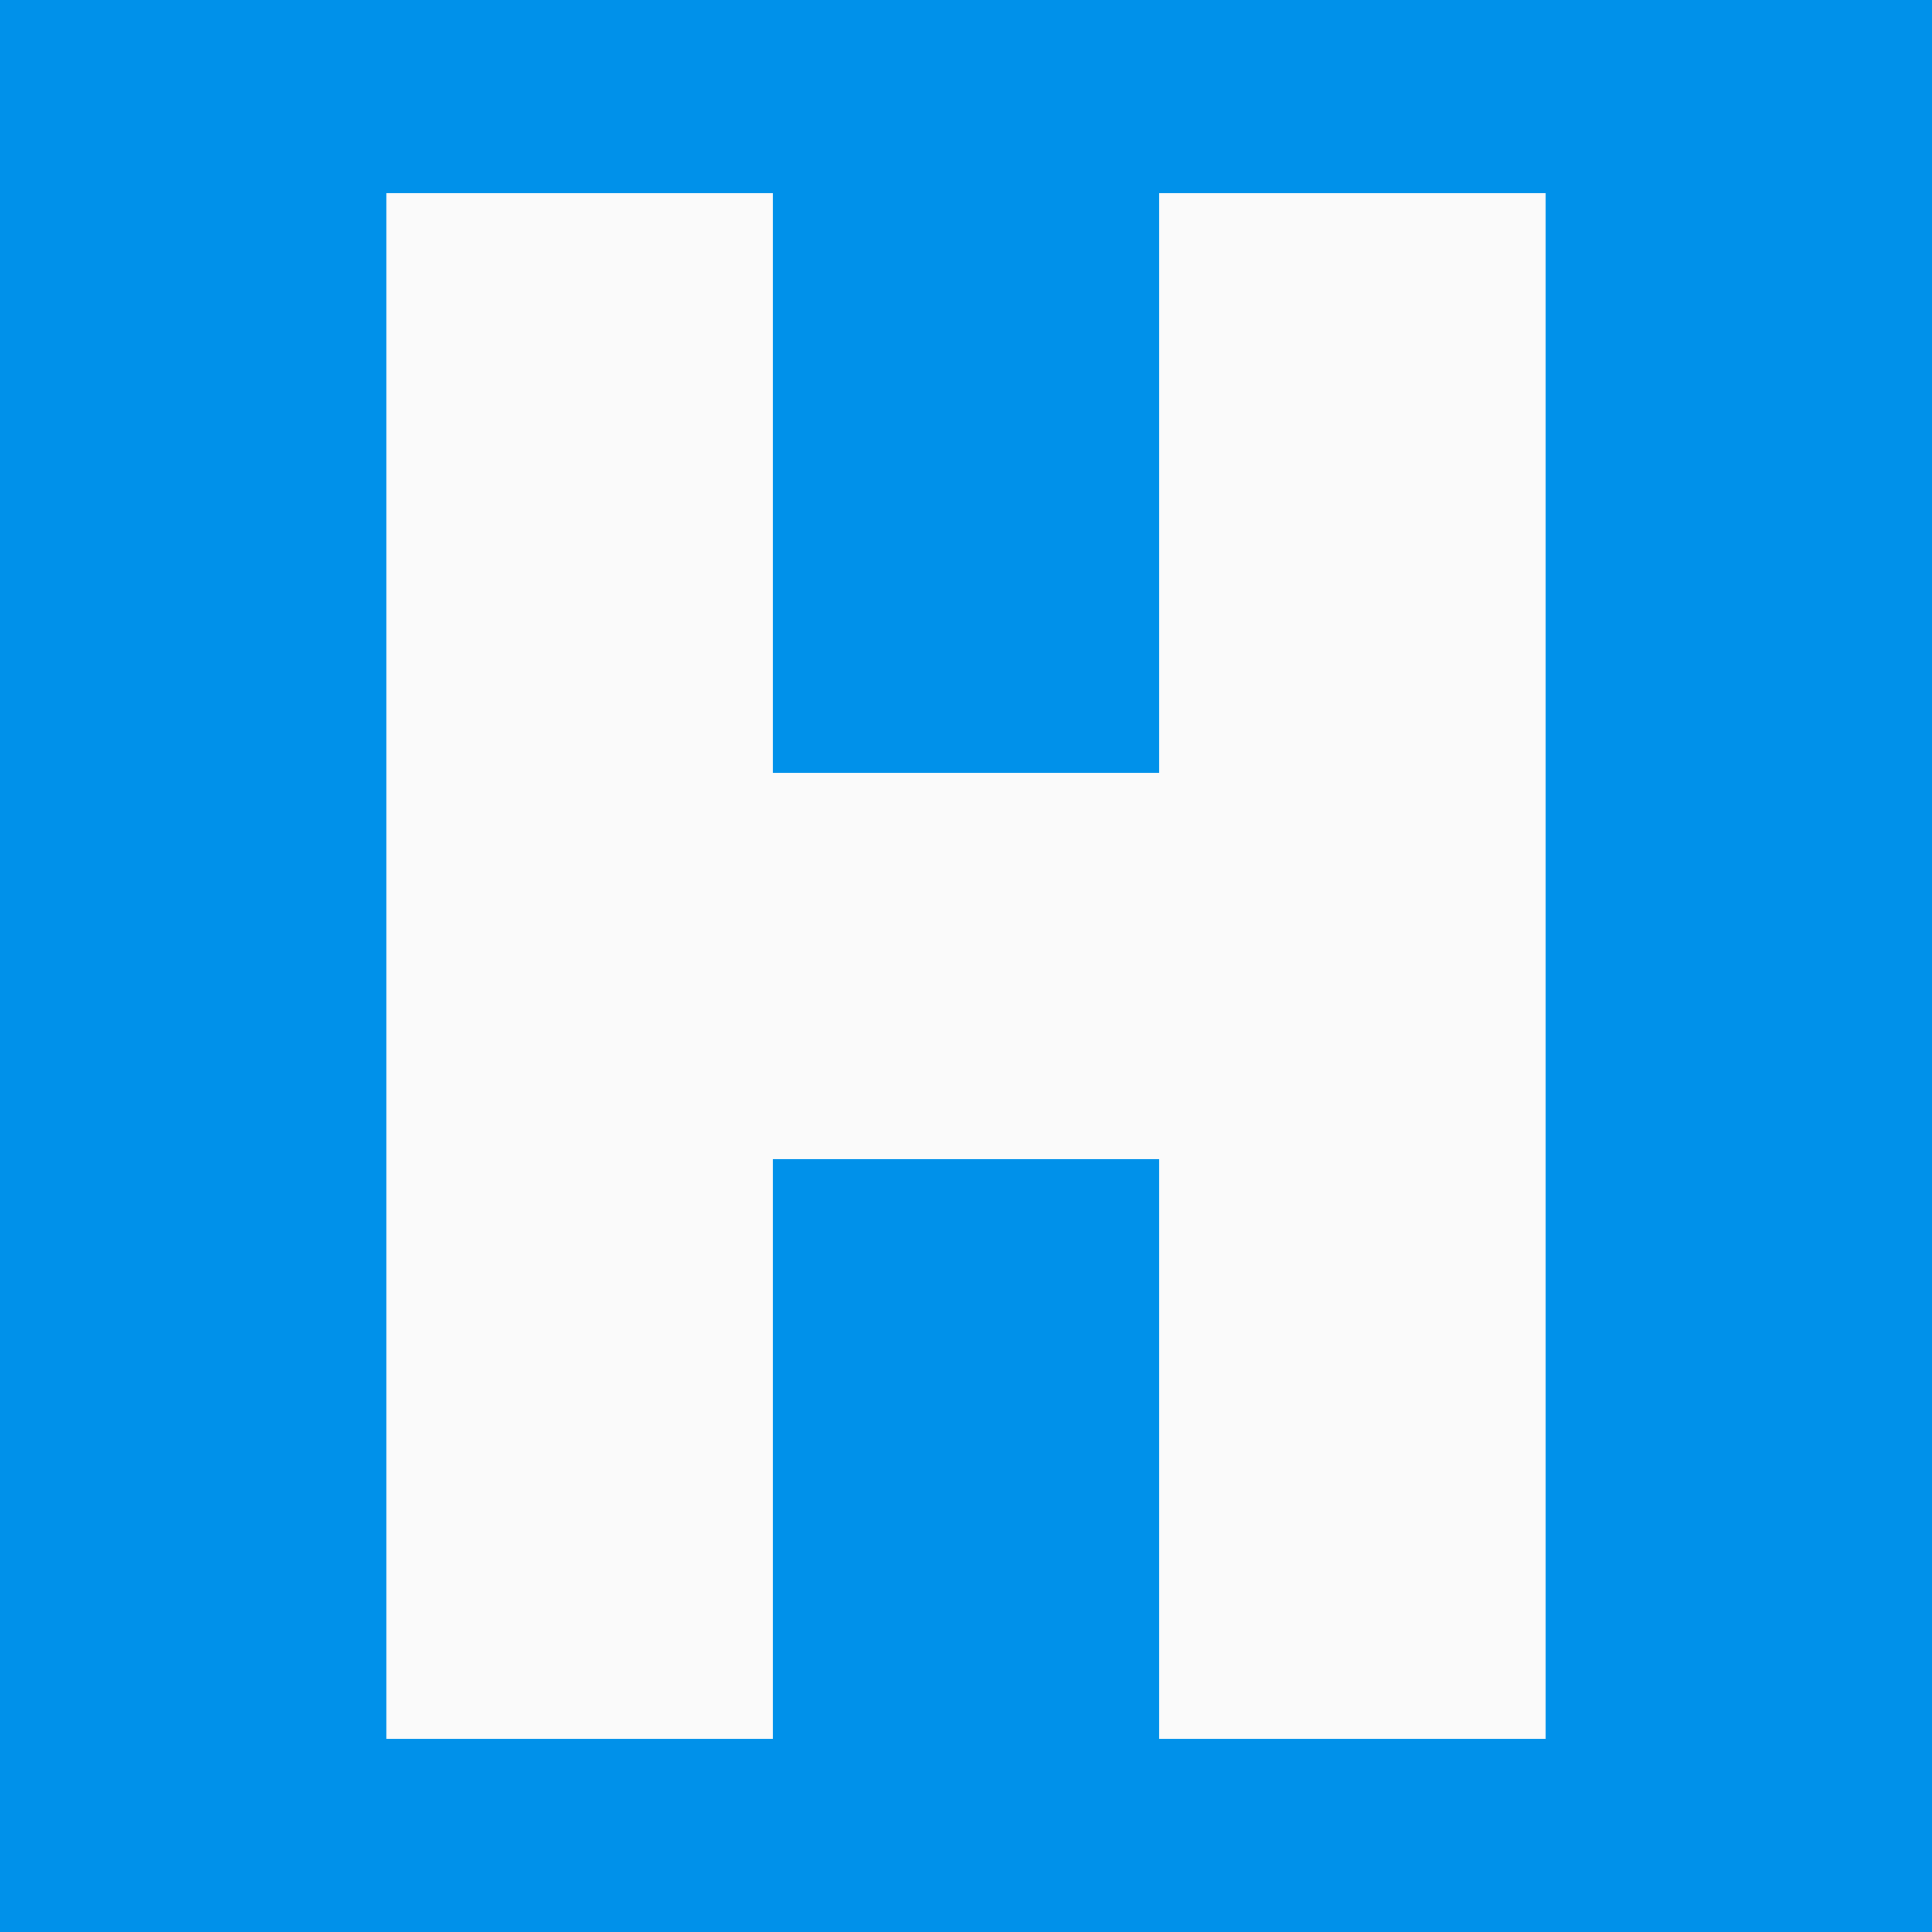
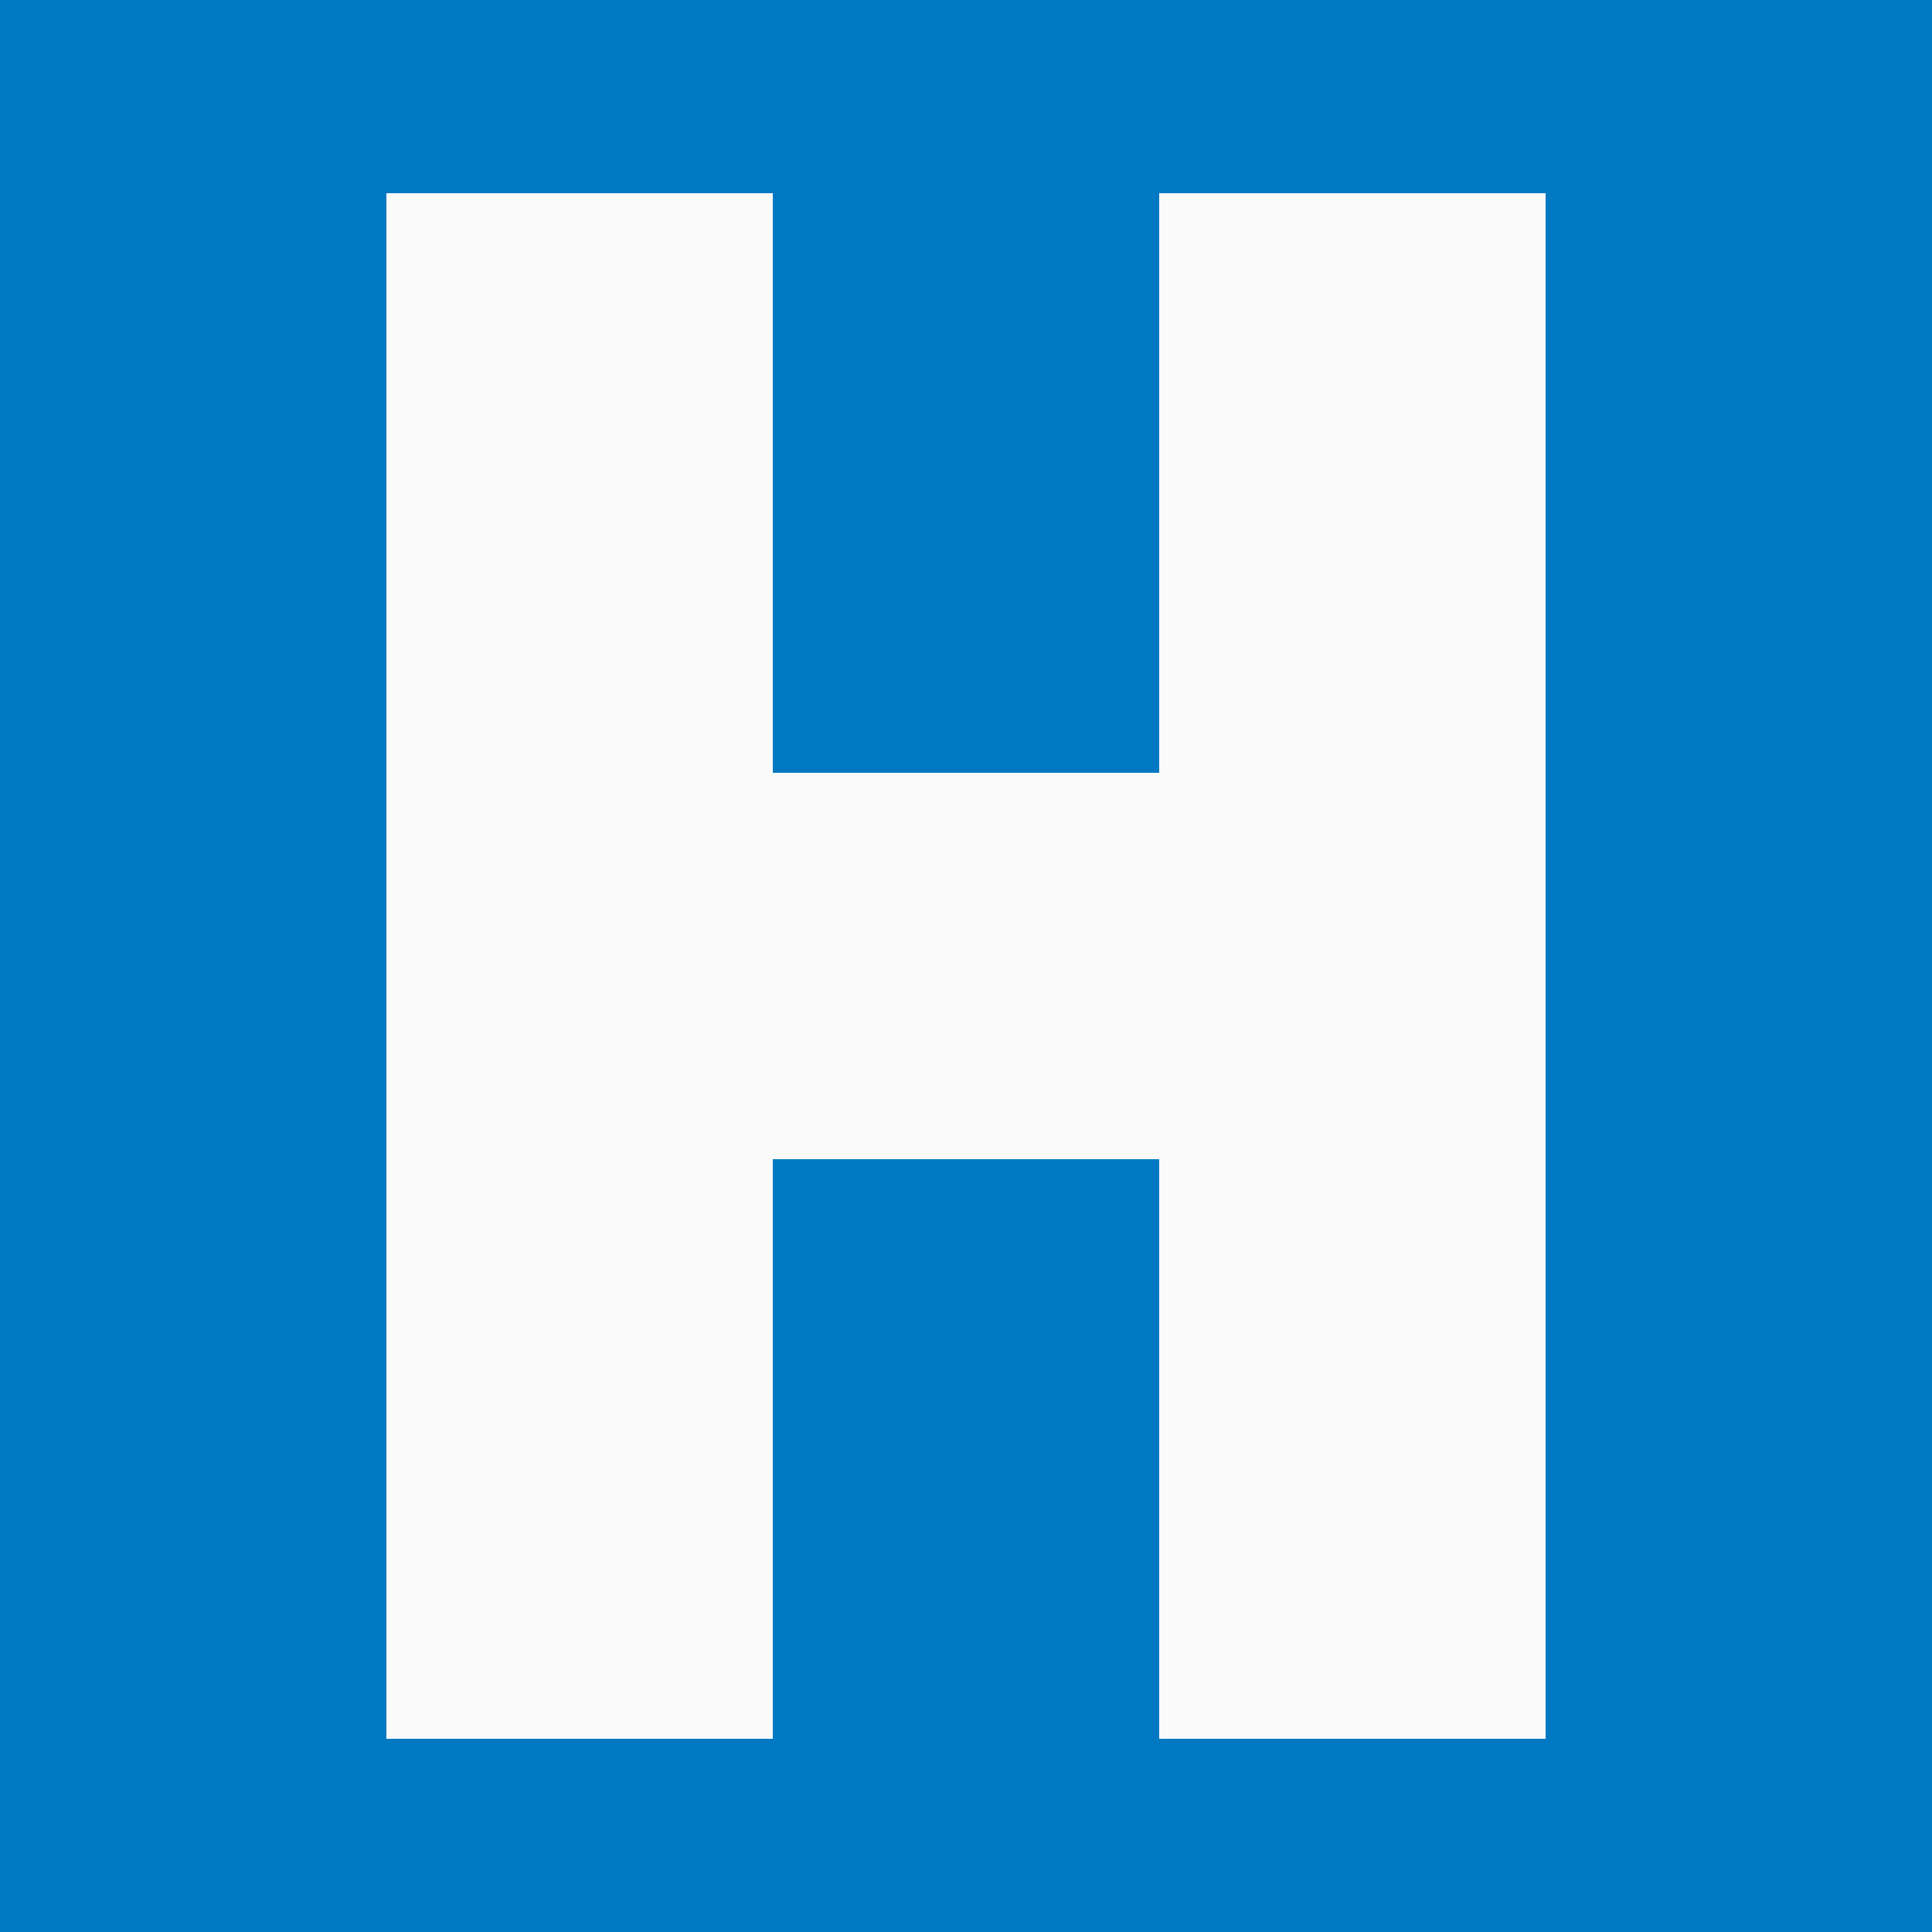
<svg xmlns="http://www.w3.org/2000/svg" height="500" width="500">
-   <rect width="100%" height="100%" fill="#0091ea" />
+   <rect width="100%" height="100%" fill="#0078c2" />
  <path fill="#fafafa" d="M 100 450 L 100 50 L 200 50 L 200 200 L 300 200 L 300 50 L 400 50 L 400 450 L 300 450 L 300 300 L 200 300 L 200 450 L 100 450" />
</svg>
